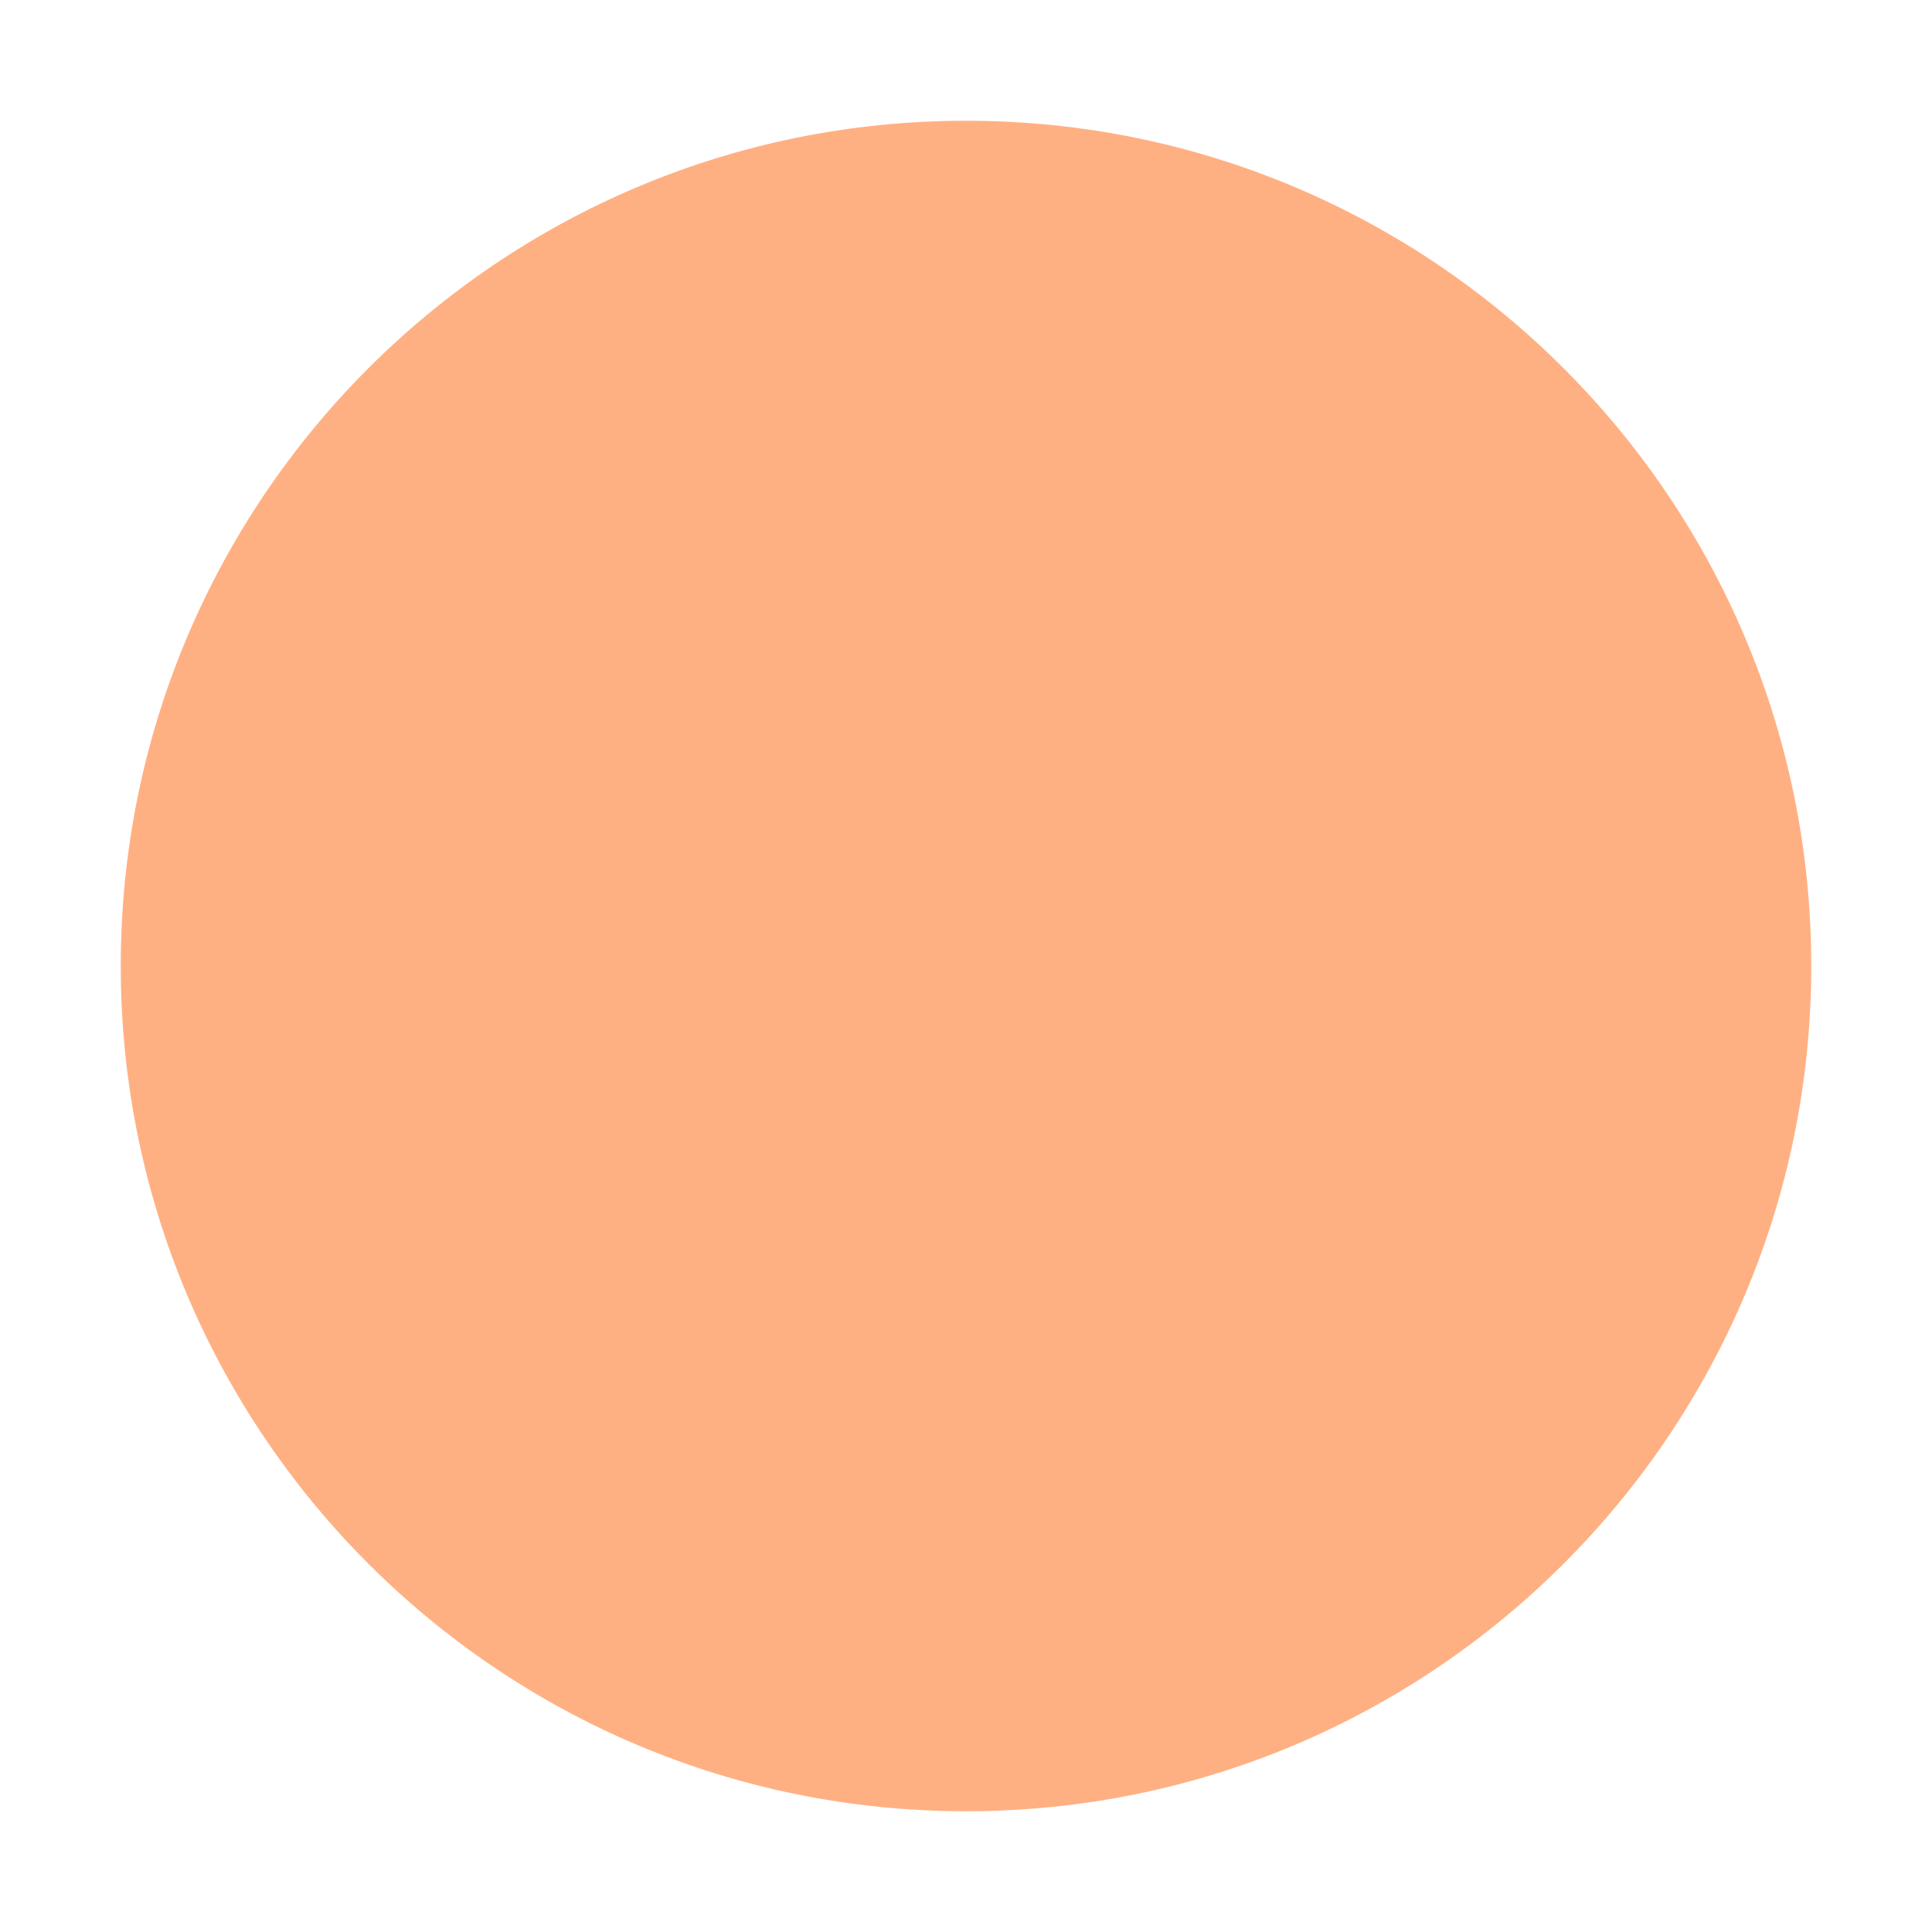
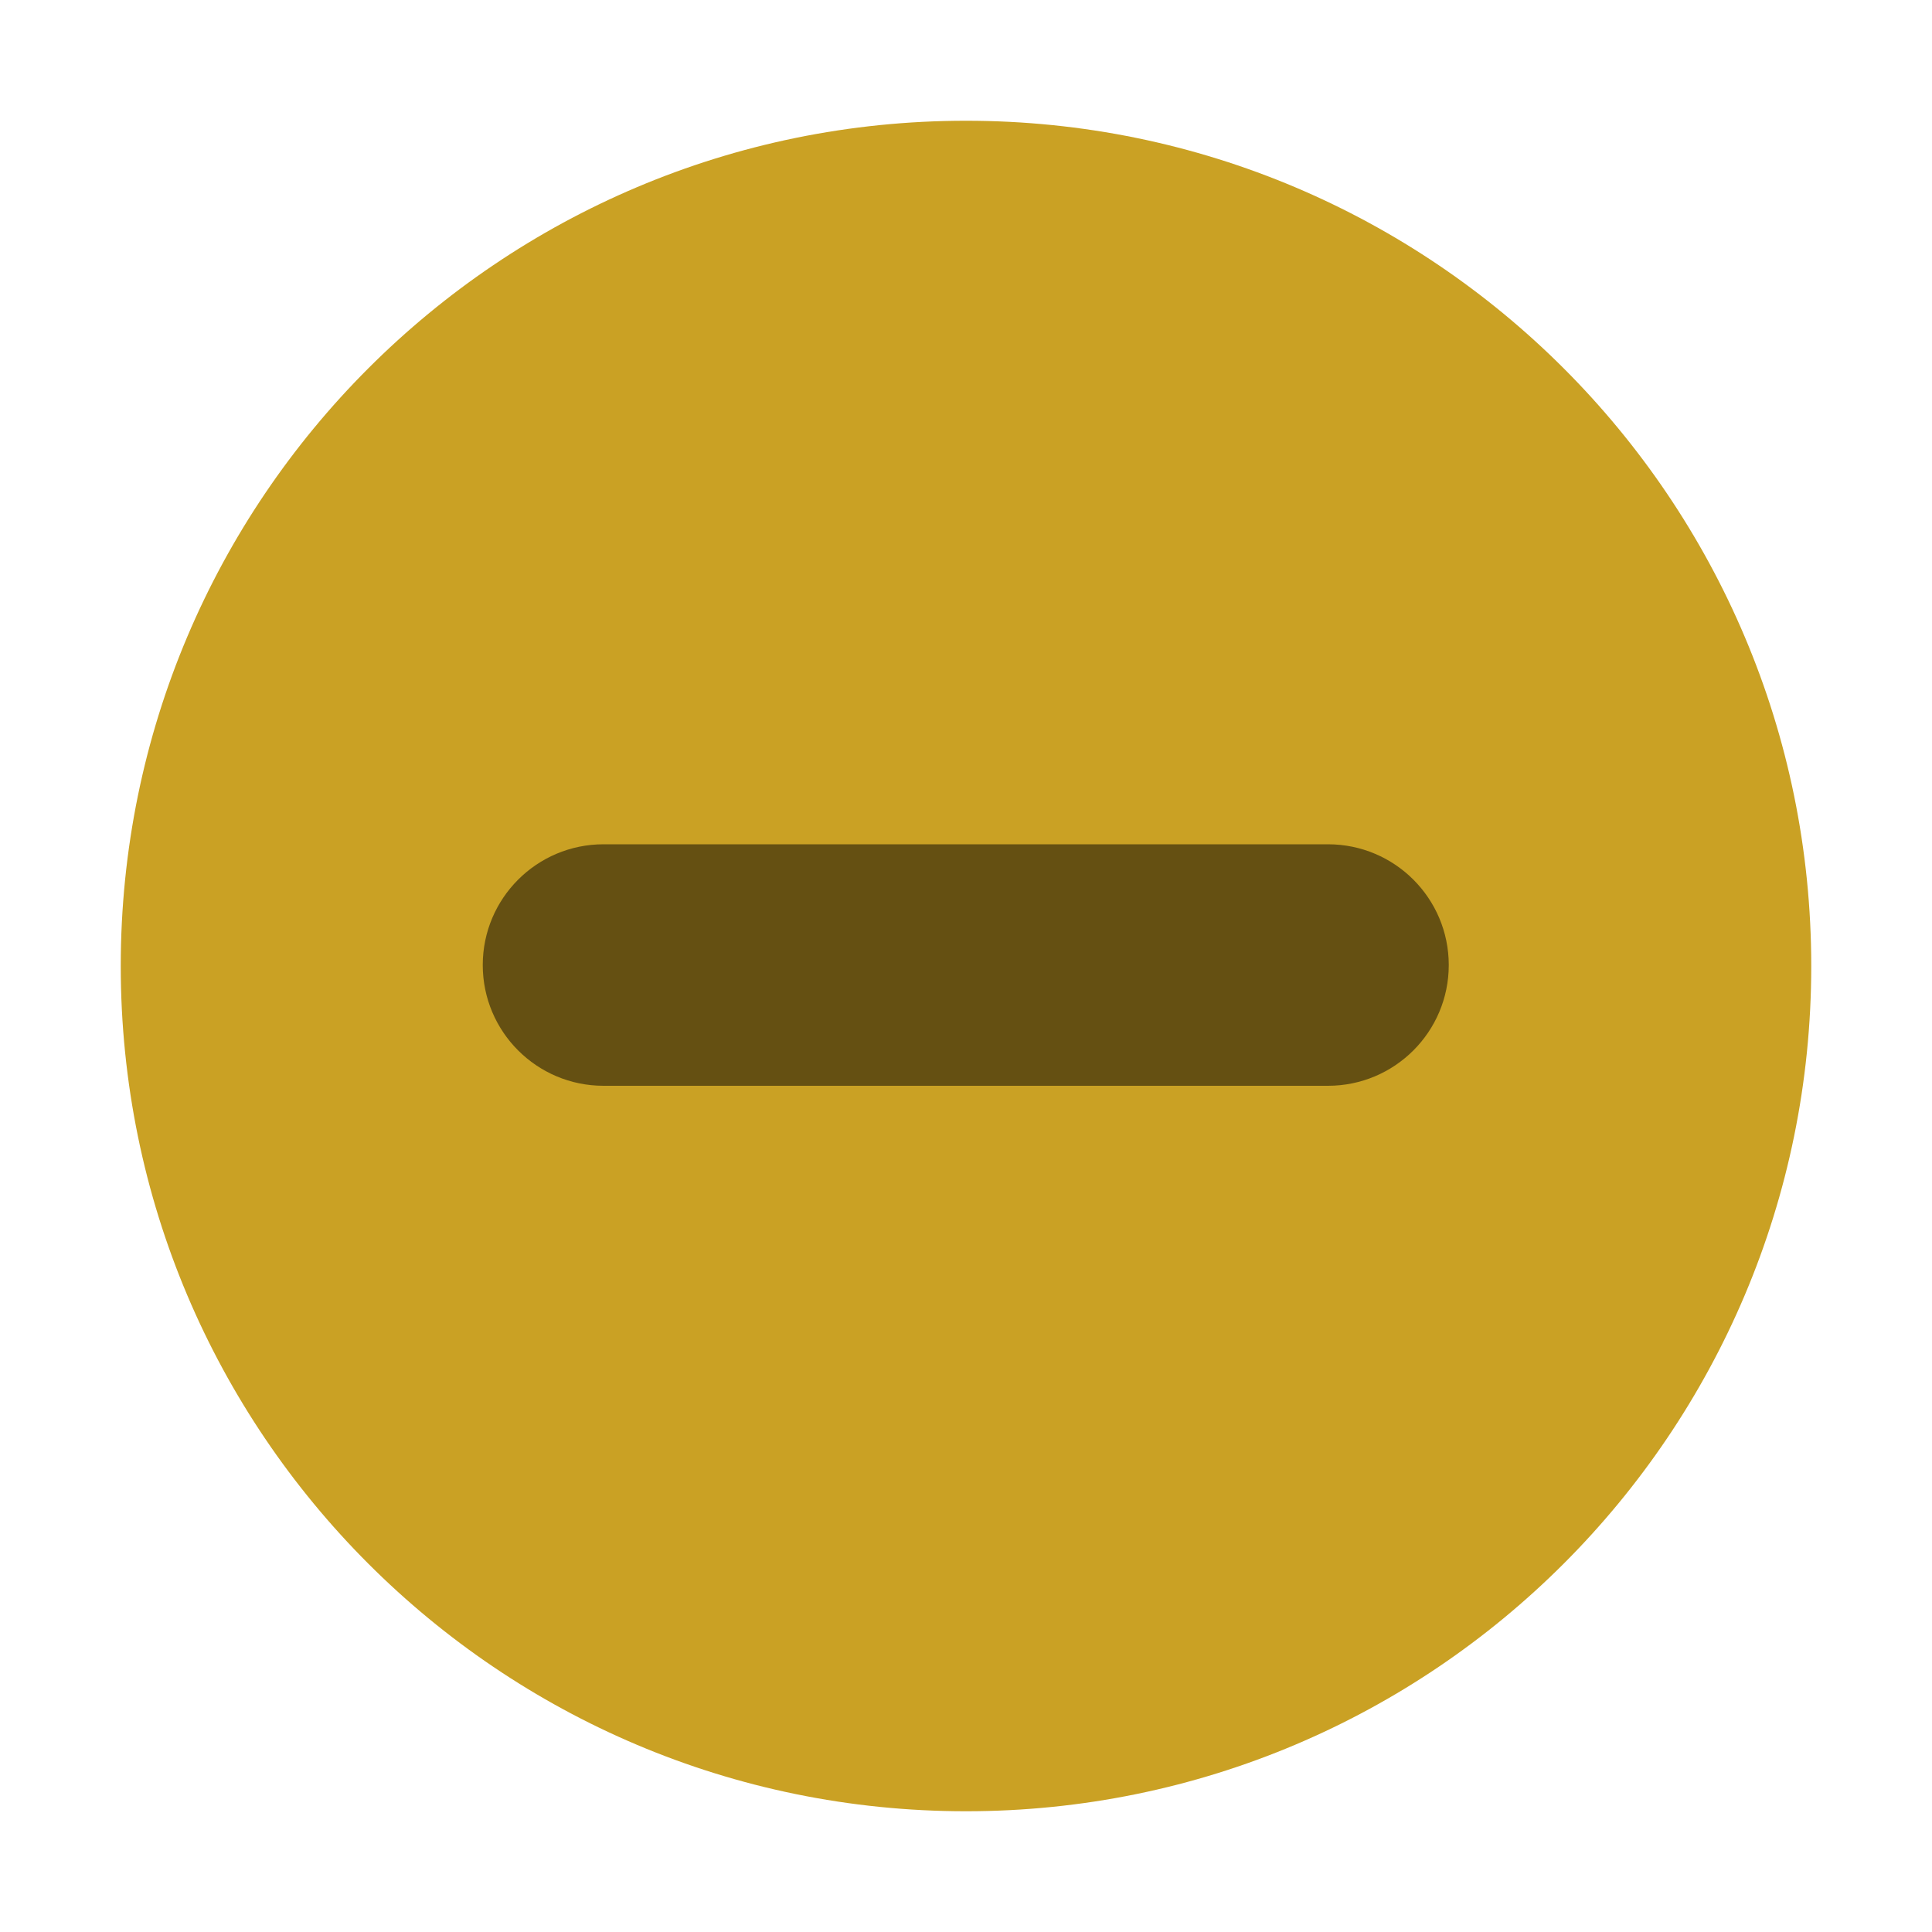
<svg xmlns="http://www.w3.org/2000/svg" width="16" height="16" version="1.1" id="svg1920">
  <defs id="defs1924" />
-   <path d="M 8,15 C 11.866,15 15,11.866 15,8 15,4.134 11.866,1 8,1 c -3.866,0 -7,3.134 -7,7 0,3.866 3.134,7 7,7" fill="#ffb083" stroke-width="0.778" id="path1910" style="fill-rule:evenodd" />
+   <path d="M 8,15 C 11.866,15 15,11.866 15,8 15,4.134 11.866,1 8,1 c -3.866,0 -7,3.134 -7,7 0,3.866 3.134,7 7,7" fill="#caa124" stroke-width="0.778" id="path1910" style="fill-rule:evenodd" />
+   <rect x="3.998" y="6.992" width="8" height="2" ry="1" opacity="0.5" id="rect1916" style="stroke-width:3.78" />
</svg>
